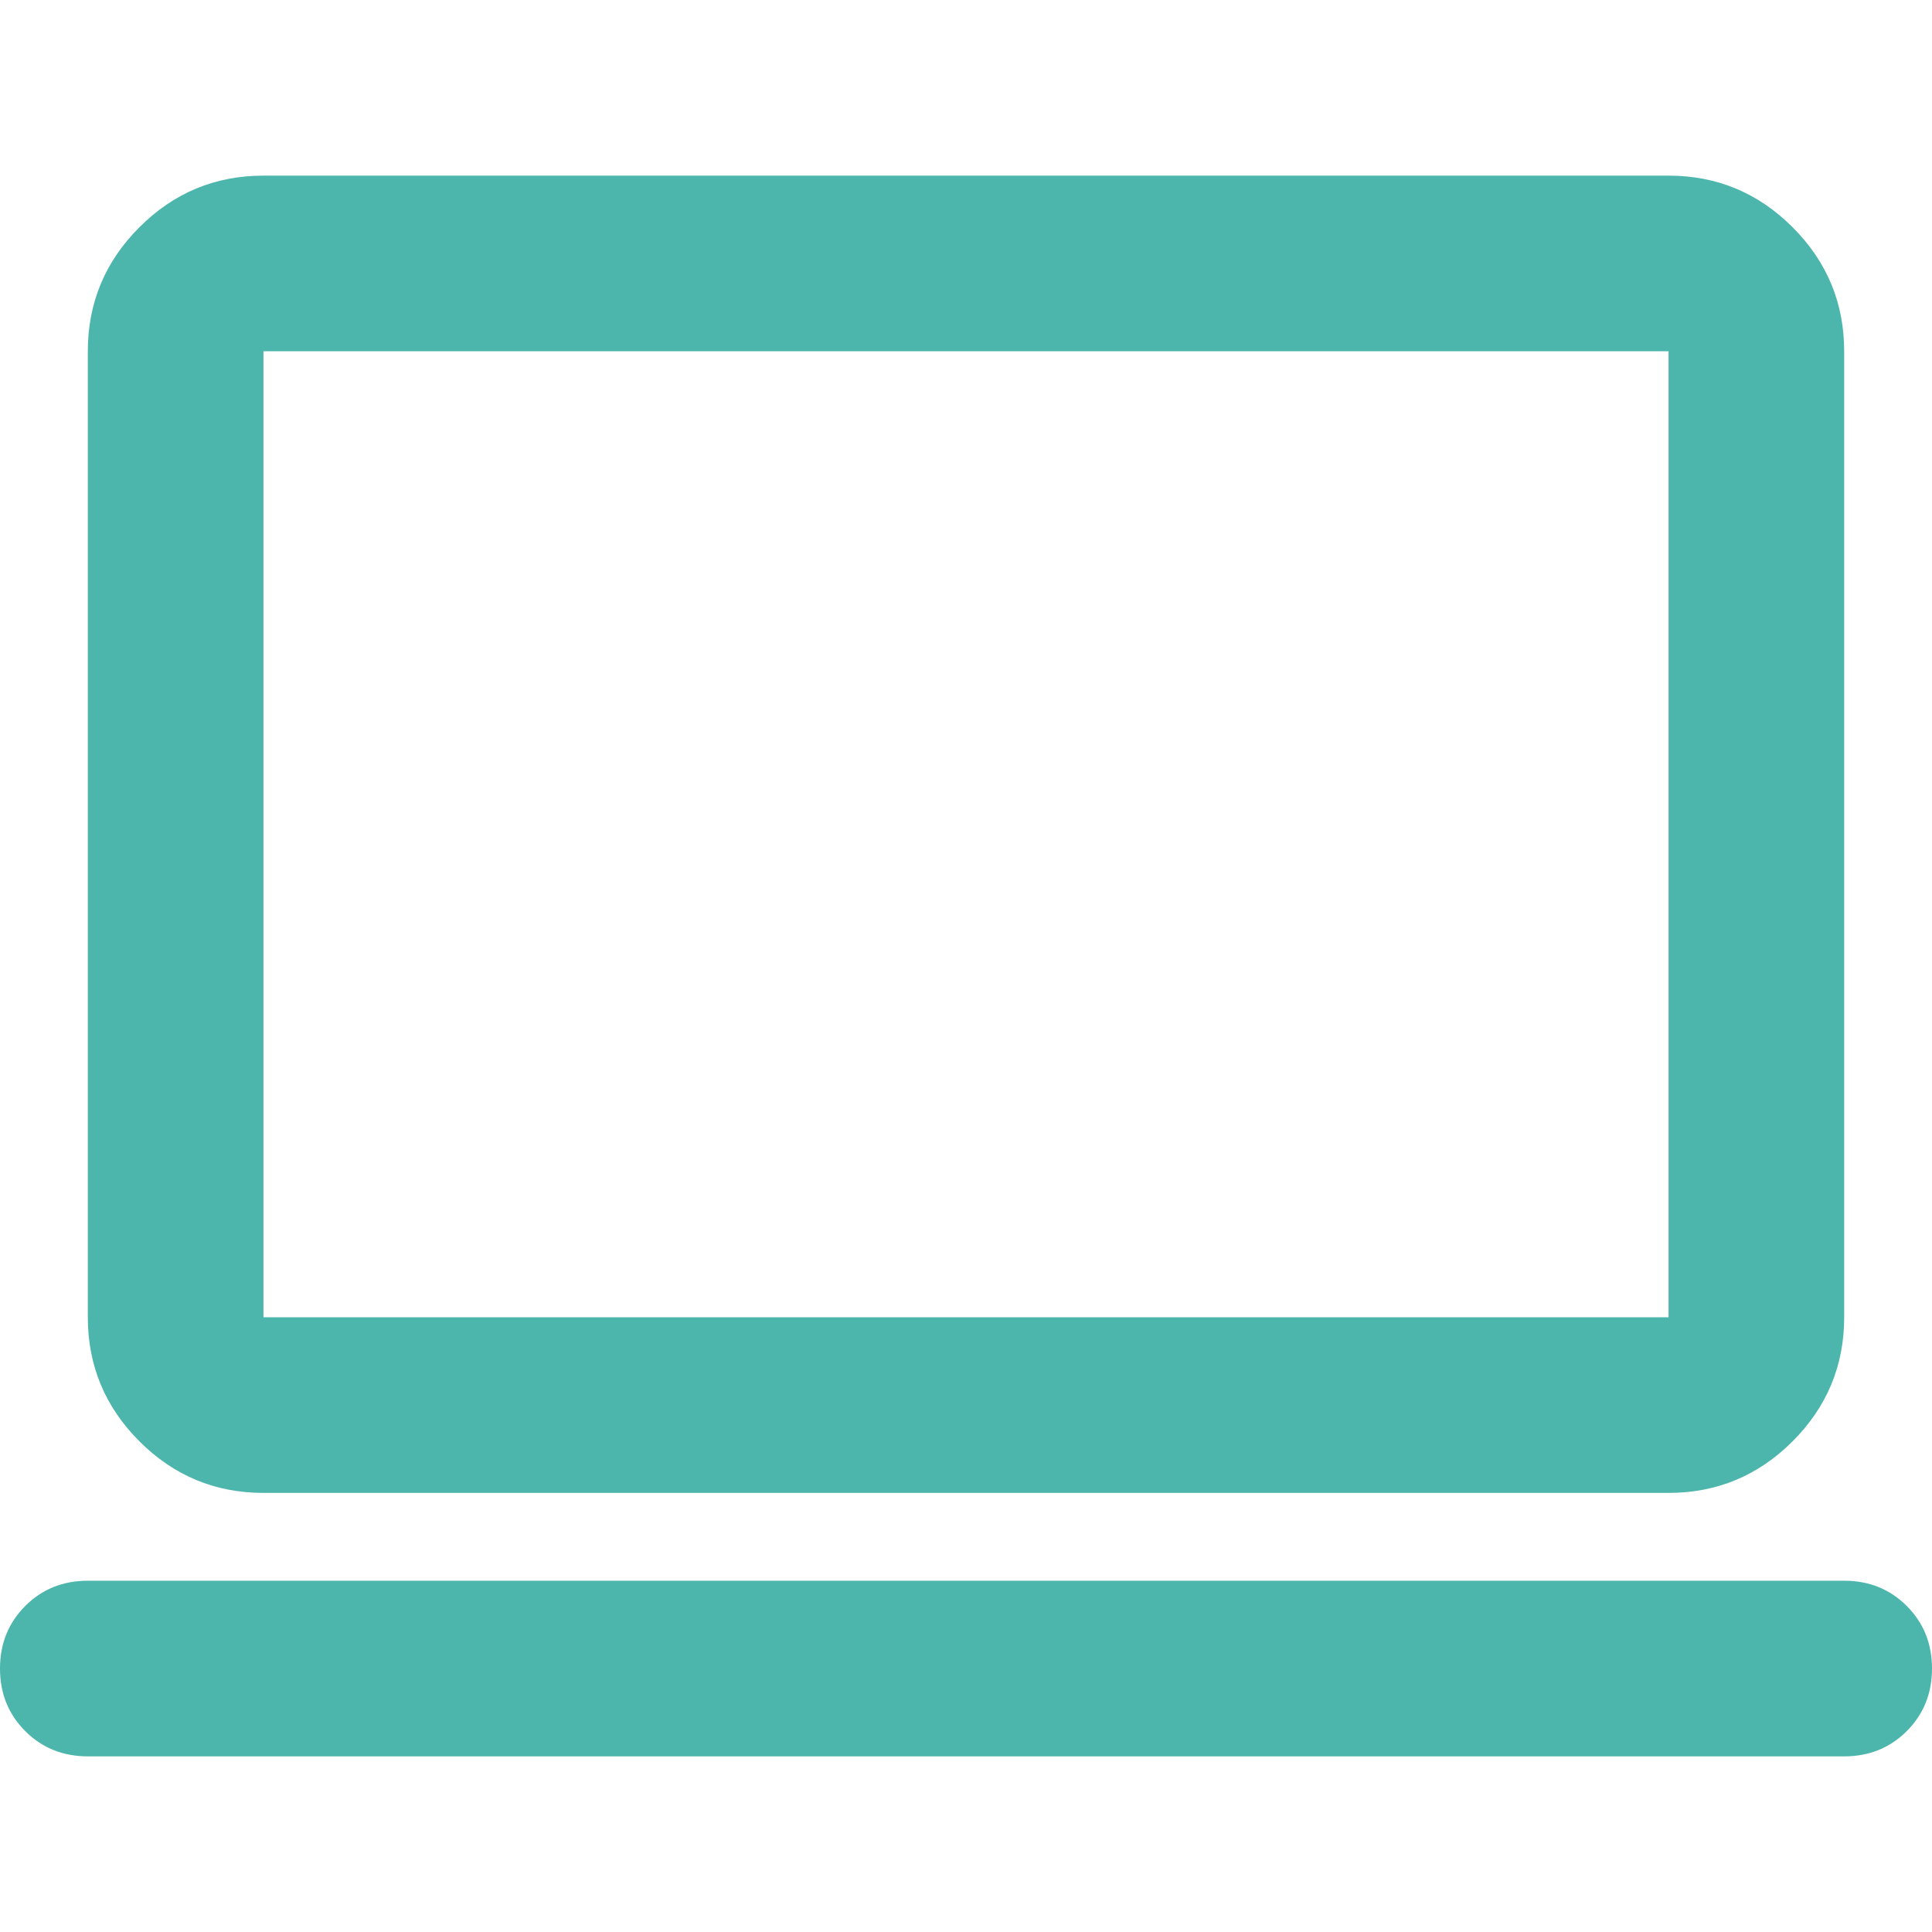
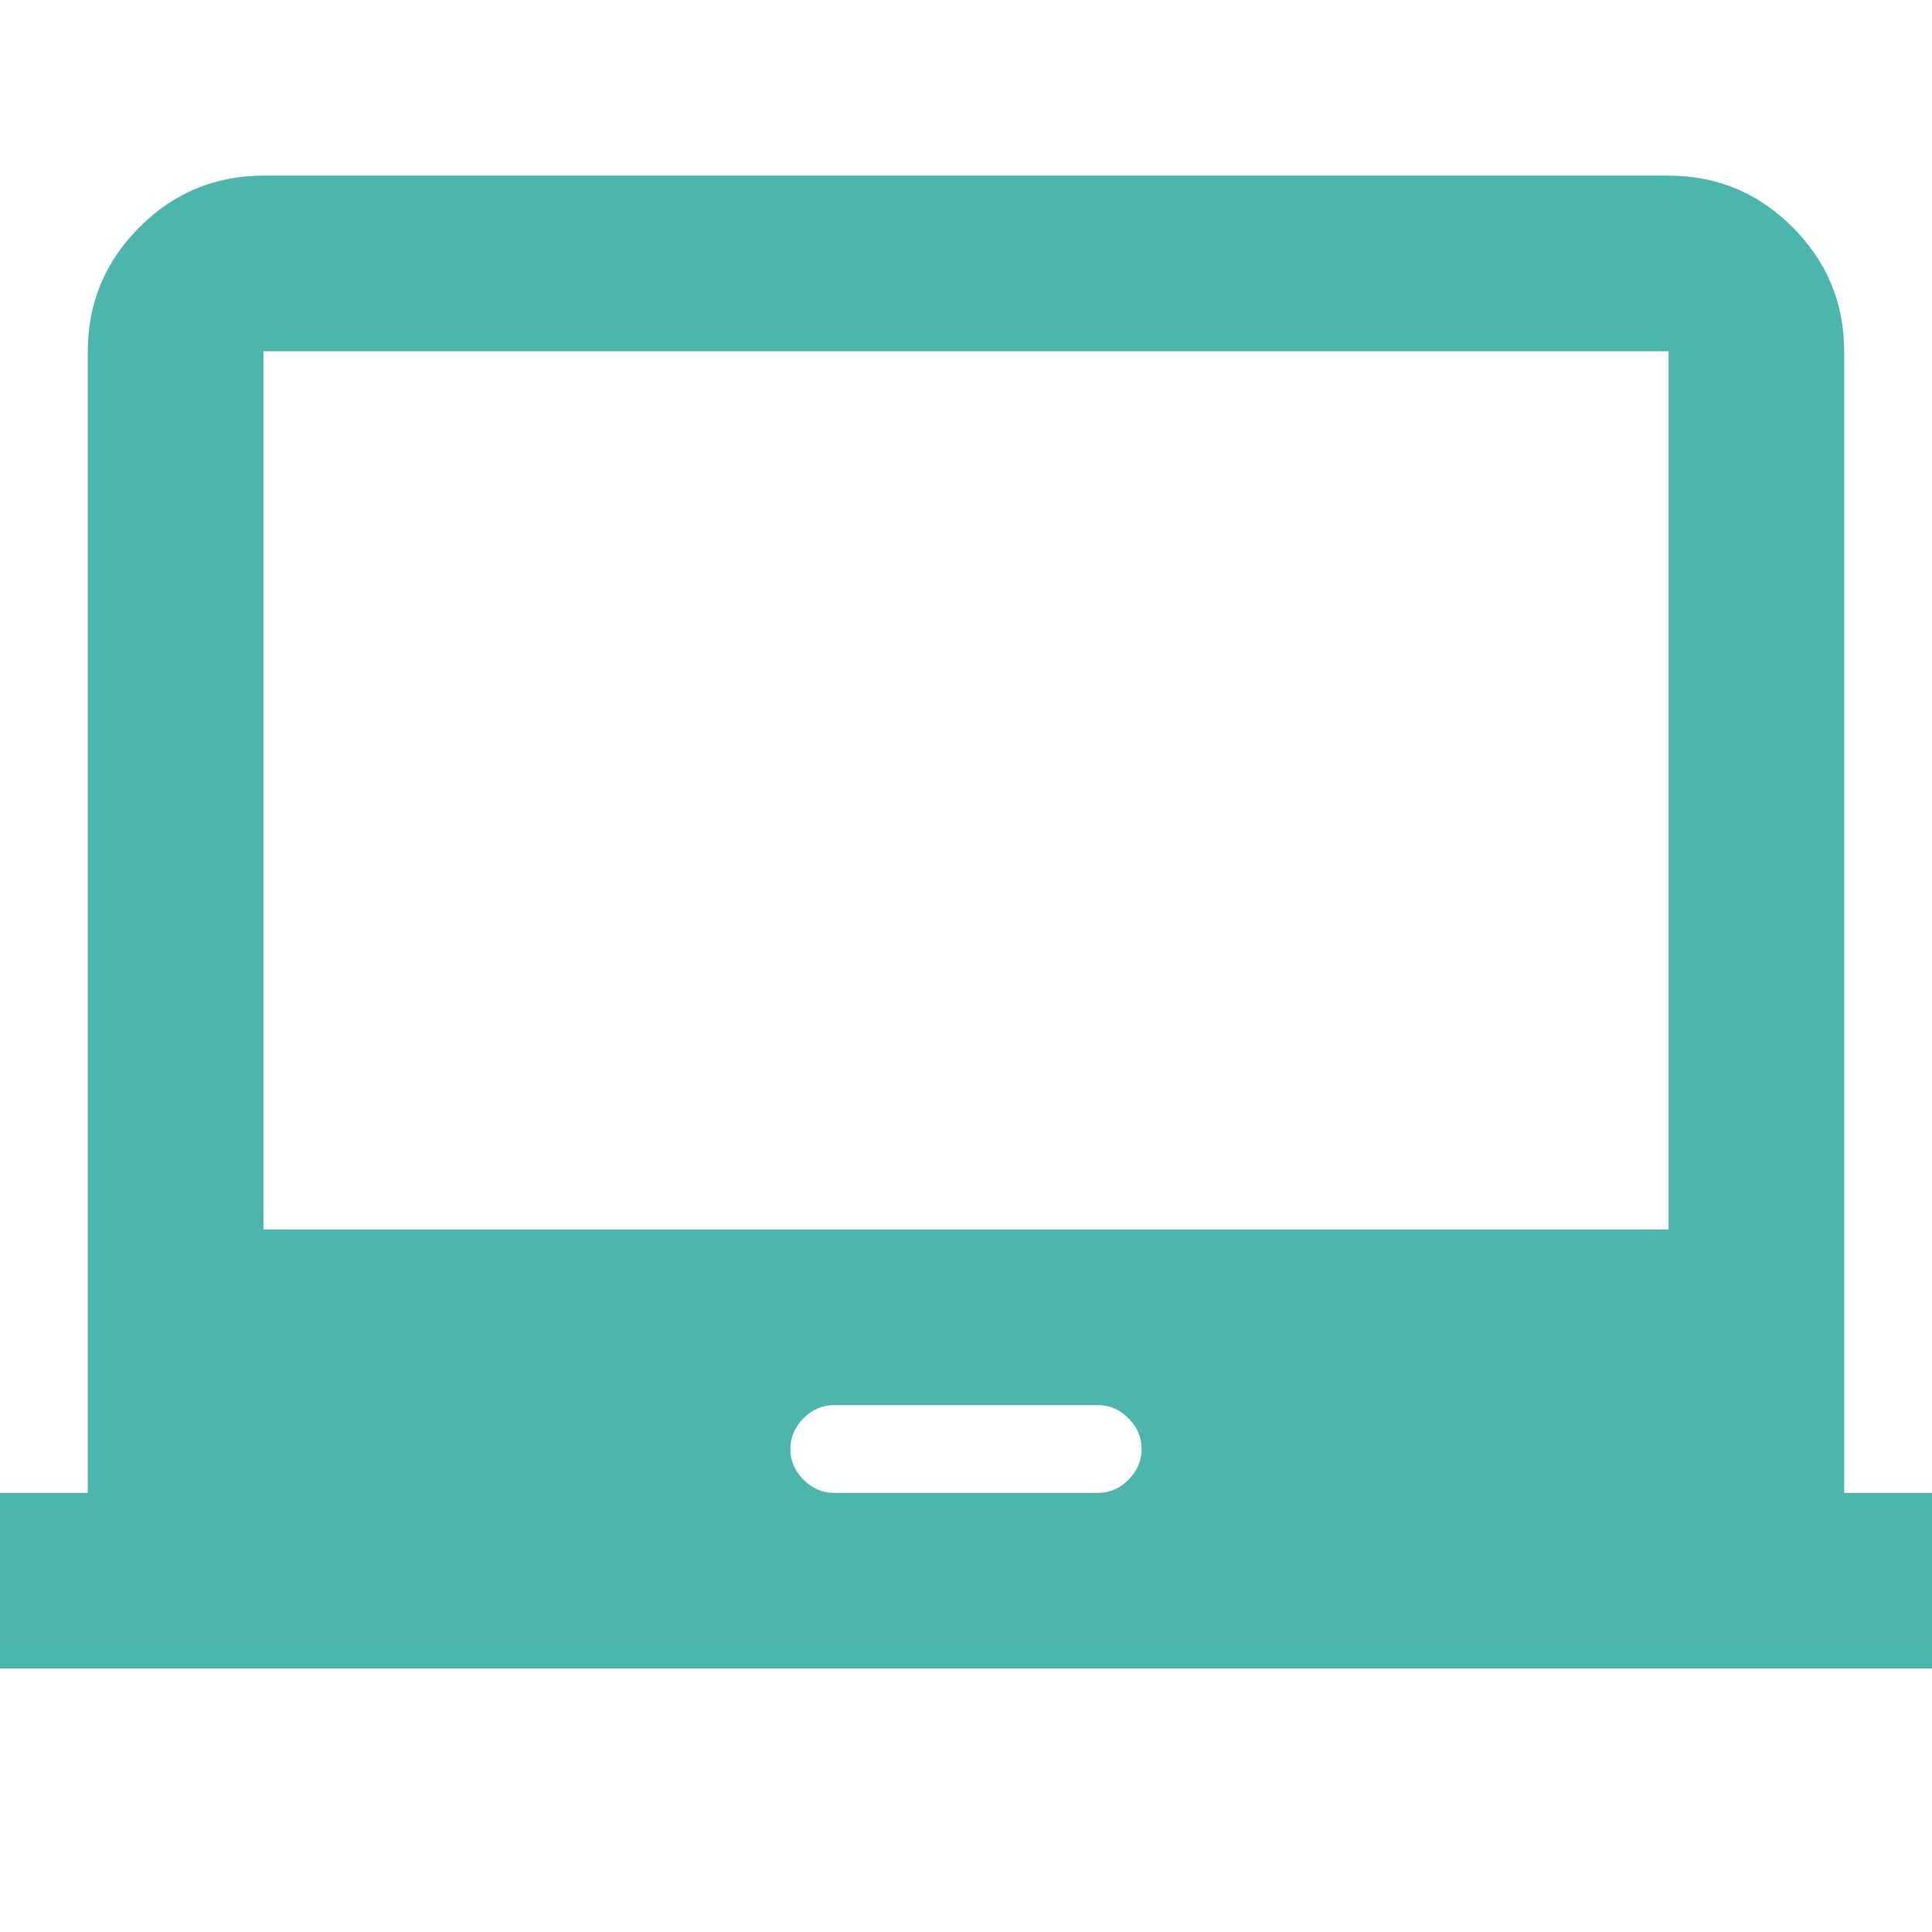
<svg xmlns="http://www.w3.org/2000/svg" data-big="true" height="16px" viewBox="40 -920 880 880" width="16px">
-   <path fill="#4DB6AC" d="M80-120q-17 0-28.5-11.5T40-160q0-17 11.5-28.5T80-200h800q17 0 28.5 11.5T920-160q0 17-11.5 28.5T880-120H80Zm80-120q-33 0-56.5-23.5T80-320v-440q0-33 23.5-56.5T160-840h640q33 0 56.5 23.5T880-760v440q0 33-23.5 56.5T800-240H160Zm0-80h640v-440H160v440Zm0 0v-440 440Z" />
+   <path fill="#4DB6AC" d="M40-160q-17 0-28.5-11.5T0-200q0-17 11.5-28.5T40-240h40v-520q0-33 23.5-56.5T160-840h640q33 0 56.5 23.5T880-760v520h40q17 0 28.5 11.5T960-200q0 17-11.5 28.5T920-160H40Zm380-80h120q8 0 14-6t6-14q0-8-6-14t-14-6H420q-8 0-14 6t-6 14q0 8 6 14t14 6ZM160-360h640v-400H160v400Zm320-200Z" />
</svg>
